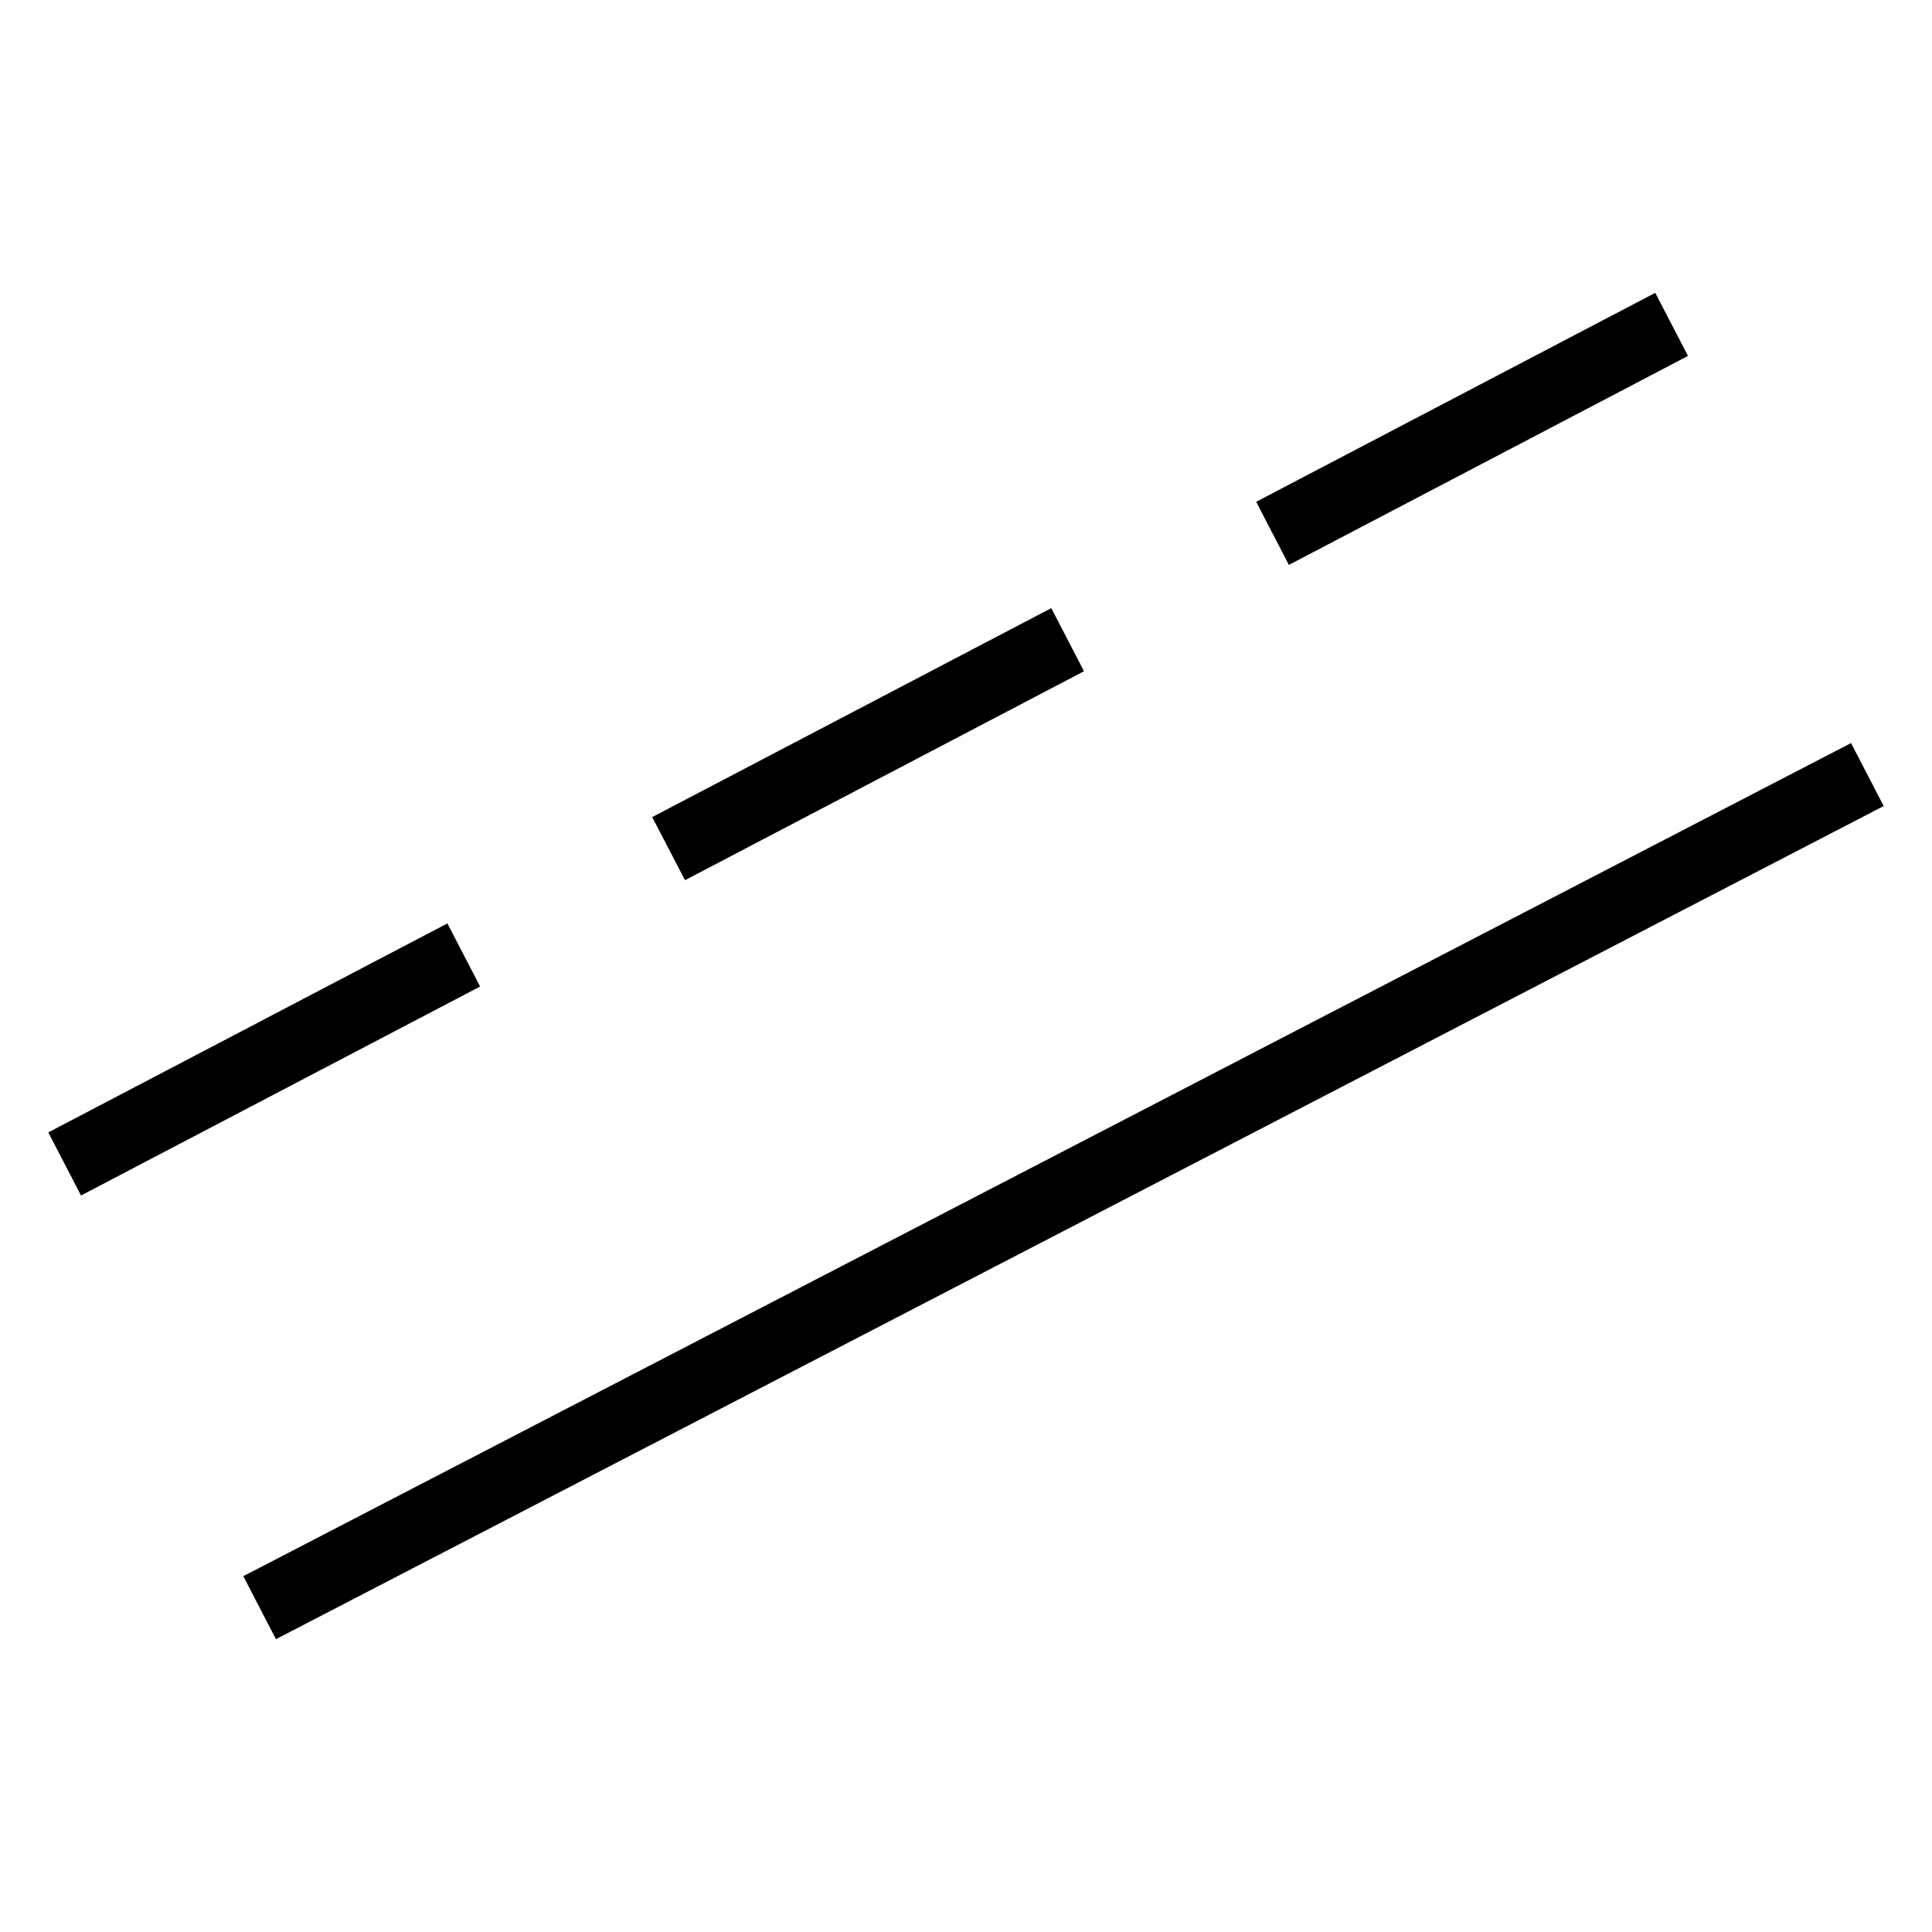
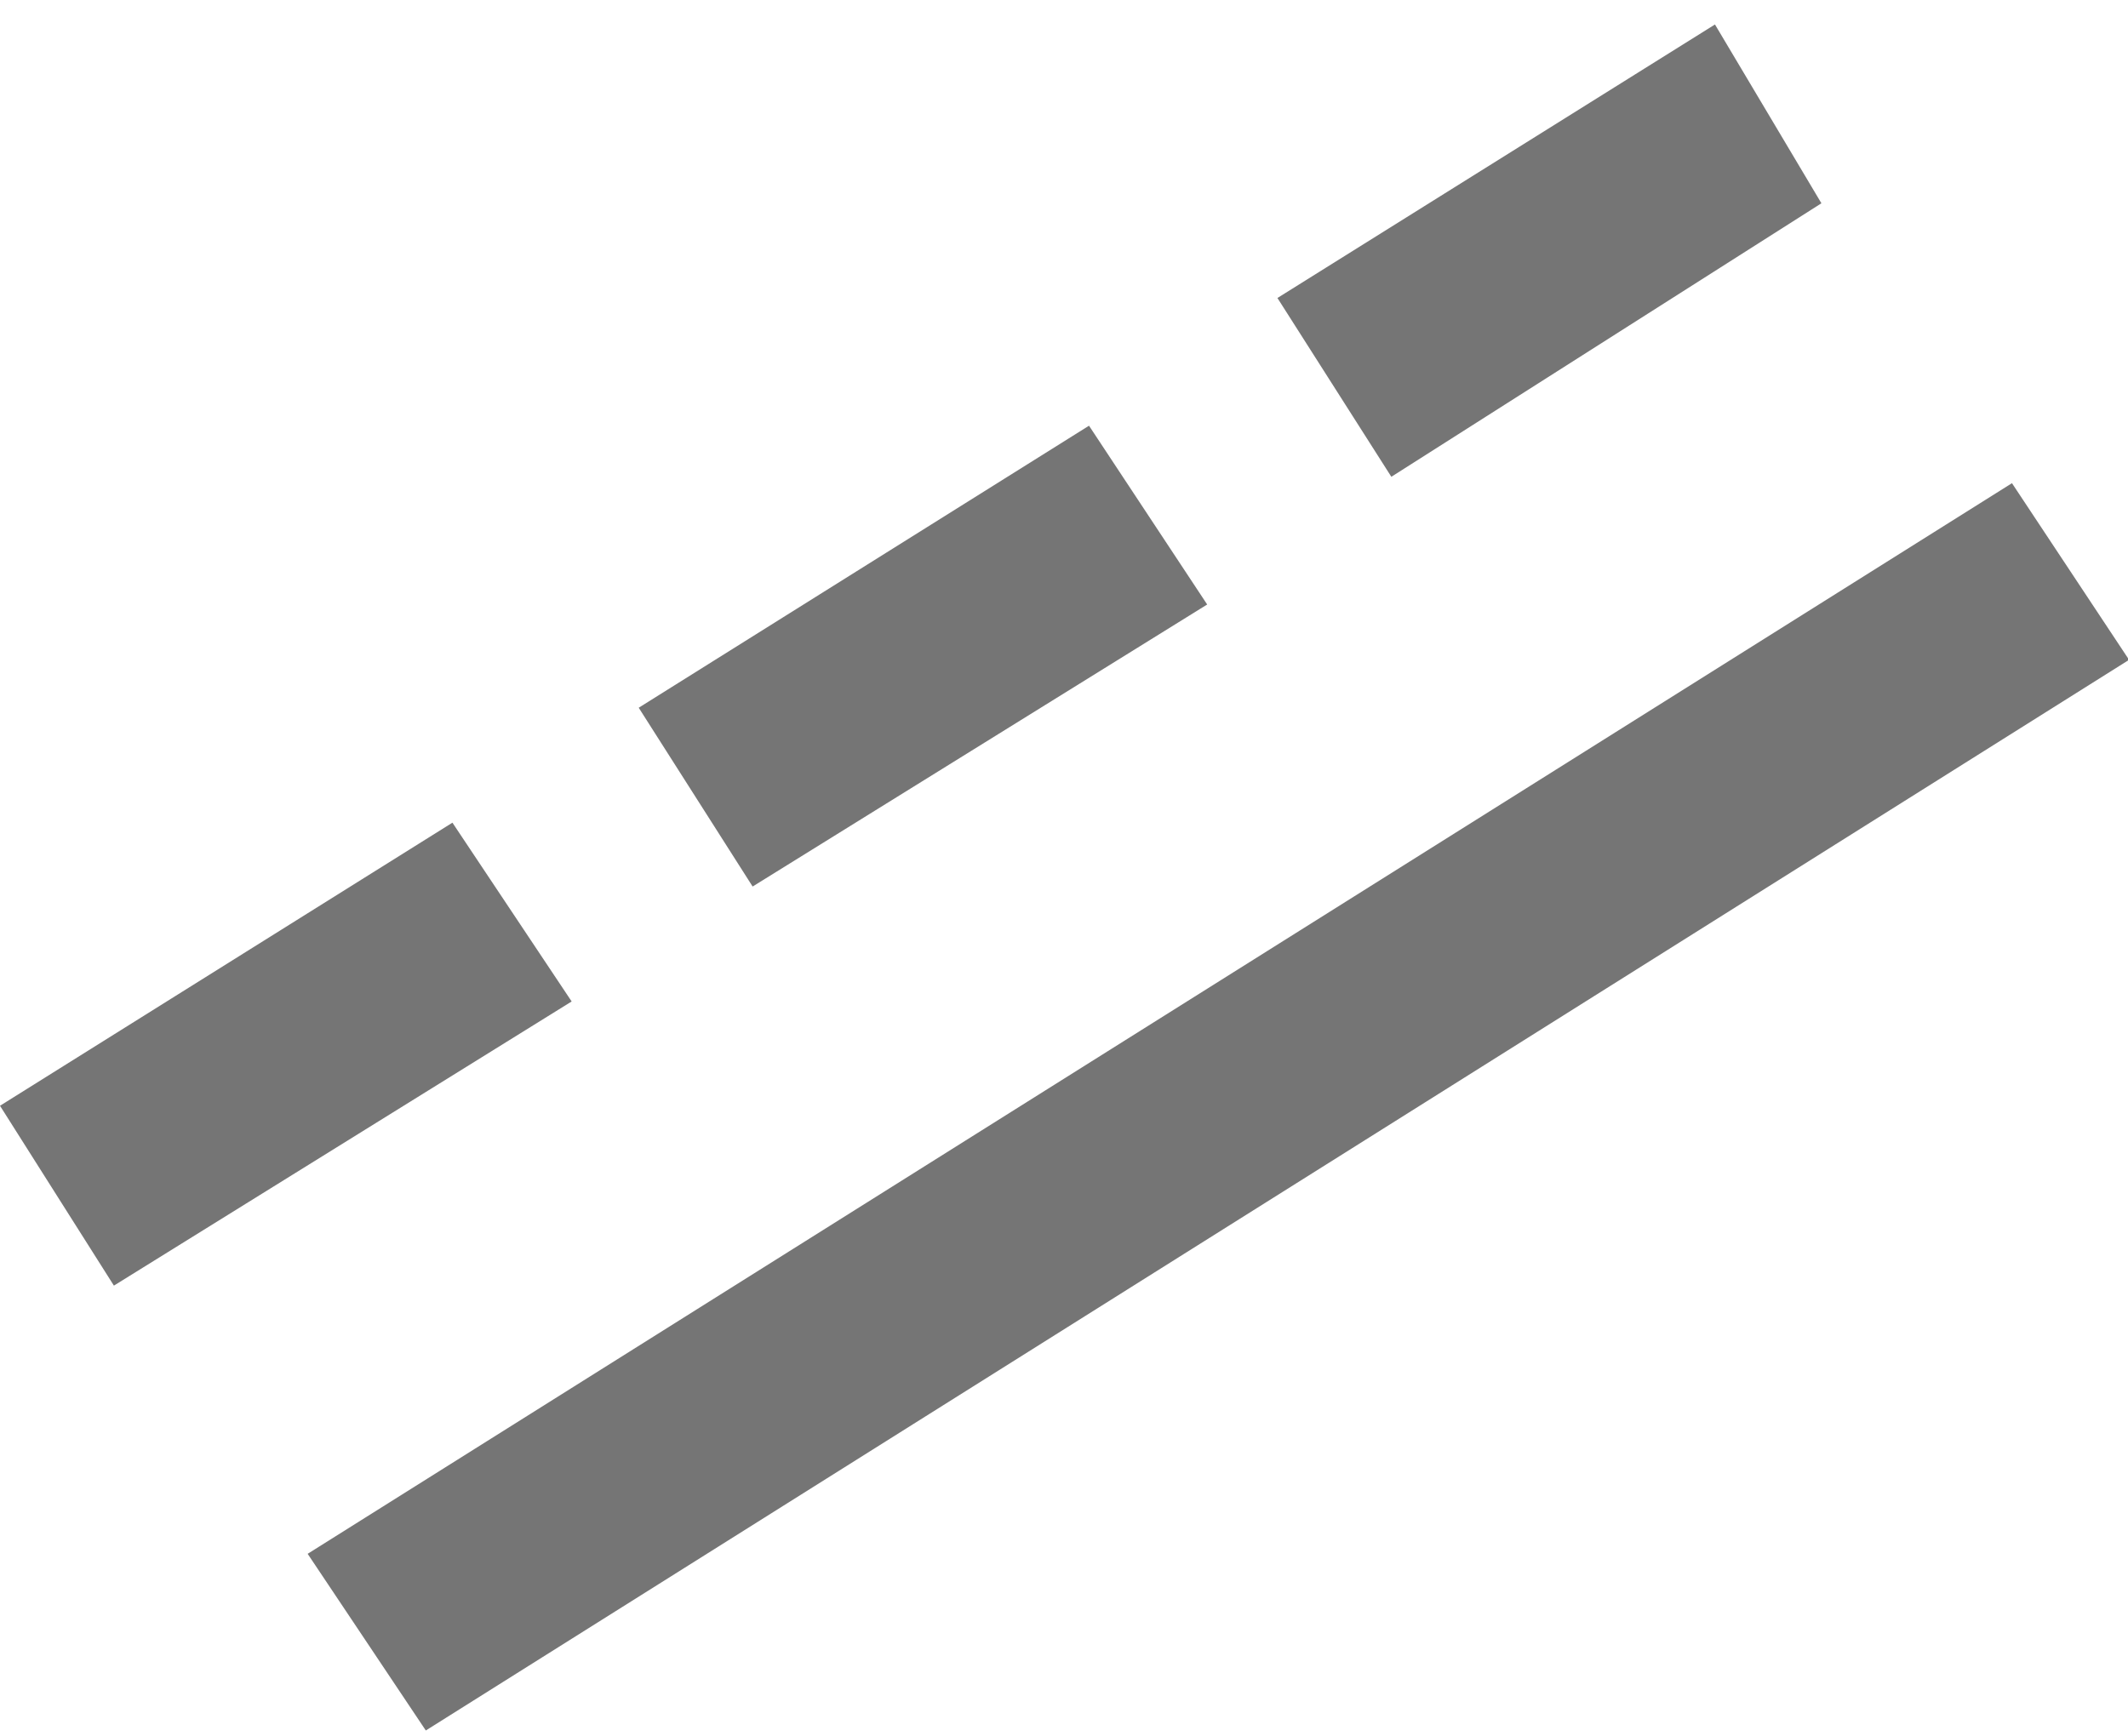
- <svg xmlns="http://www.w3.org/2000/svg" width="1000px" height="1000px" viewBox="0 0 1000 1000" version="1.1" id="svg3199">
-   <defs id="defs3212" />
-   <path d="m 354.558,455.59 -16.99,-32.66 206.568,-108.164 16.937,32.66 z M 667.127,292.394 650.19,259.733 856.758,151.569 873.695,184.229 z M 41.937,618.786 25,586.126 231.568,477.962 l 16.937,32.66 z m 100.896,229.645 -16.897,-32.608 832.167,-431.22 16.897,32.608 z" style="fill:#000000;fill-opacity:1;fill-rule:nonzero;stroke:none" id="path3208" />
+ <svg xmlns="http://www.w3.org/2000/svg" id="Layer_1" data-name="Layer 1" viewBox="0 0 19.99 16.31">
+   <defs>
+     <style>.cls-1{fill:#757575;fill-rule:evenodd;}</style>
+   </defs>
+   <path class="cls-1" d="M13.07,4.48,12,2.8,16.11.23l1,1.68Zm-6,3.85L6,6.65,10.23,4l1.11,1.68Zm-6,3.75L0,10.39,4.25,7.73,5.37,9.41ZM2.89,14.6,4,16.26,20,6.2l-1.1-1.66L2.89,14.6" />
</svg>
